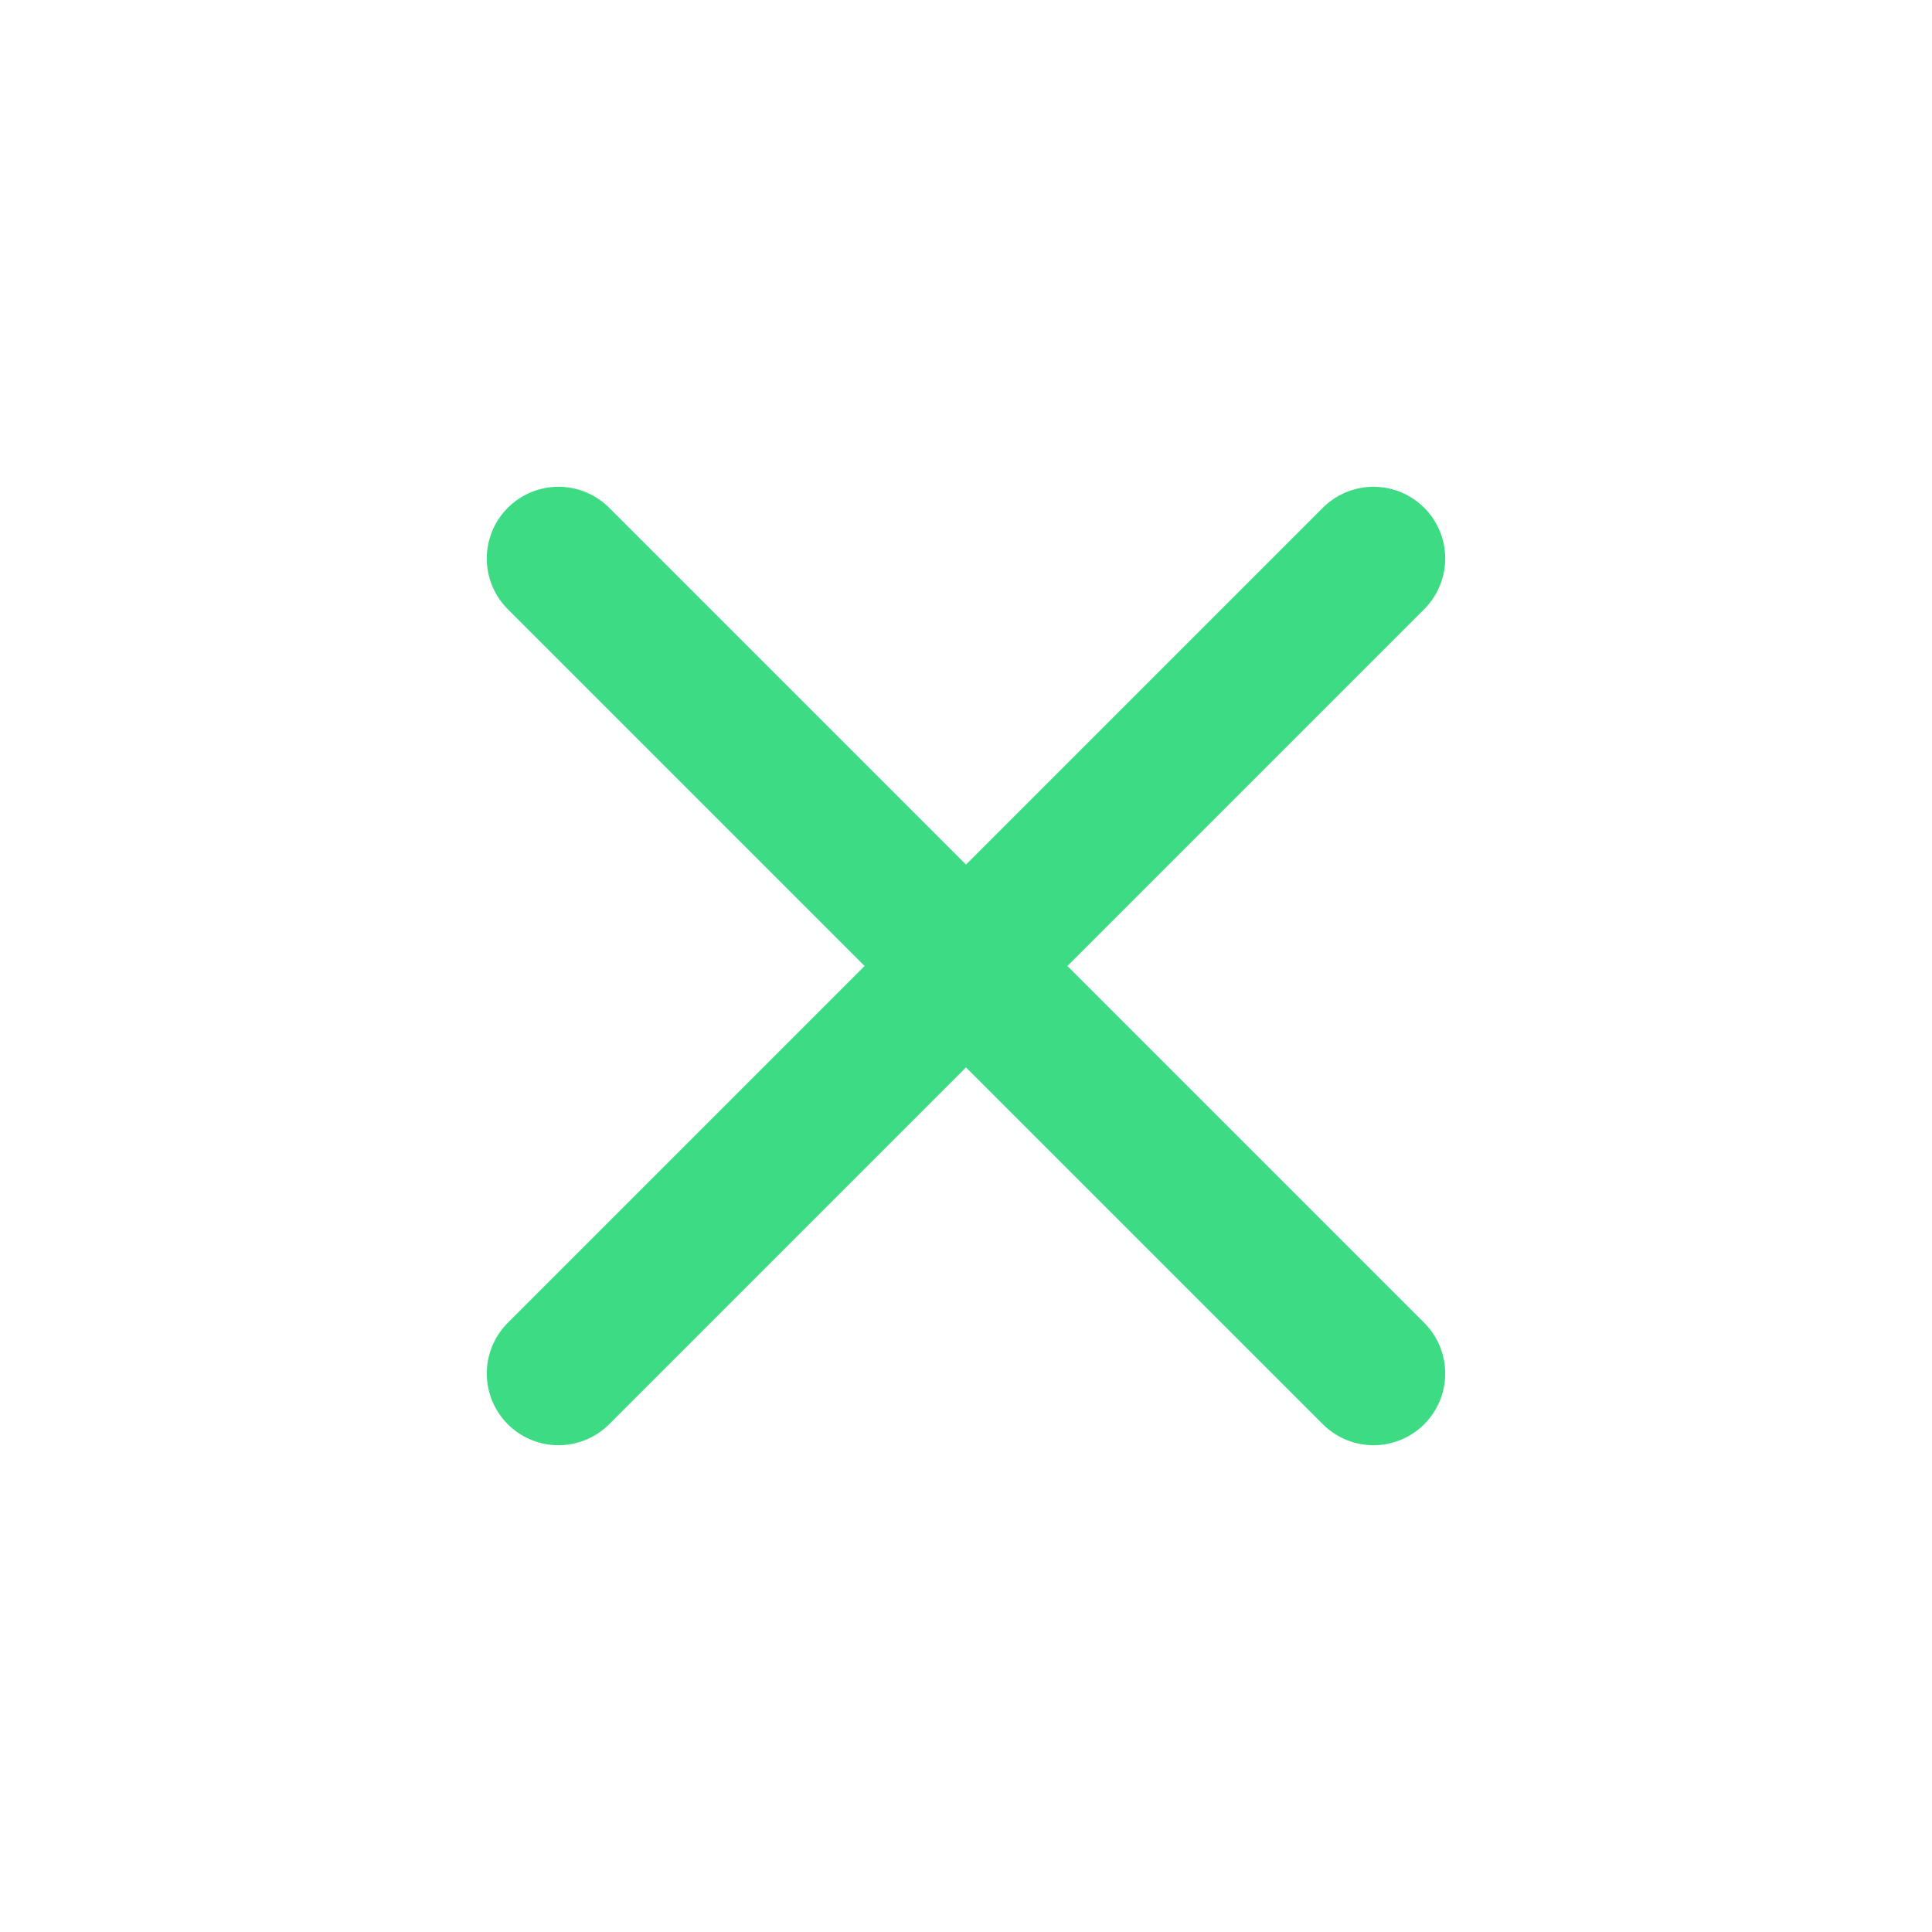
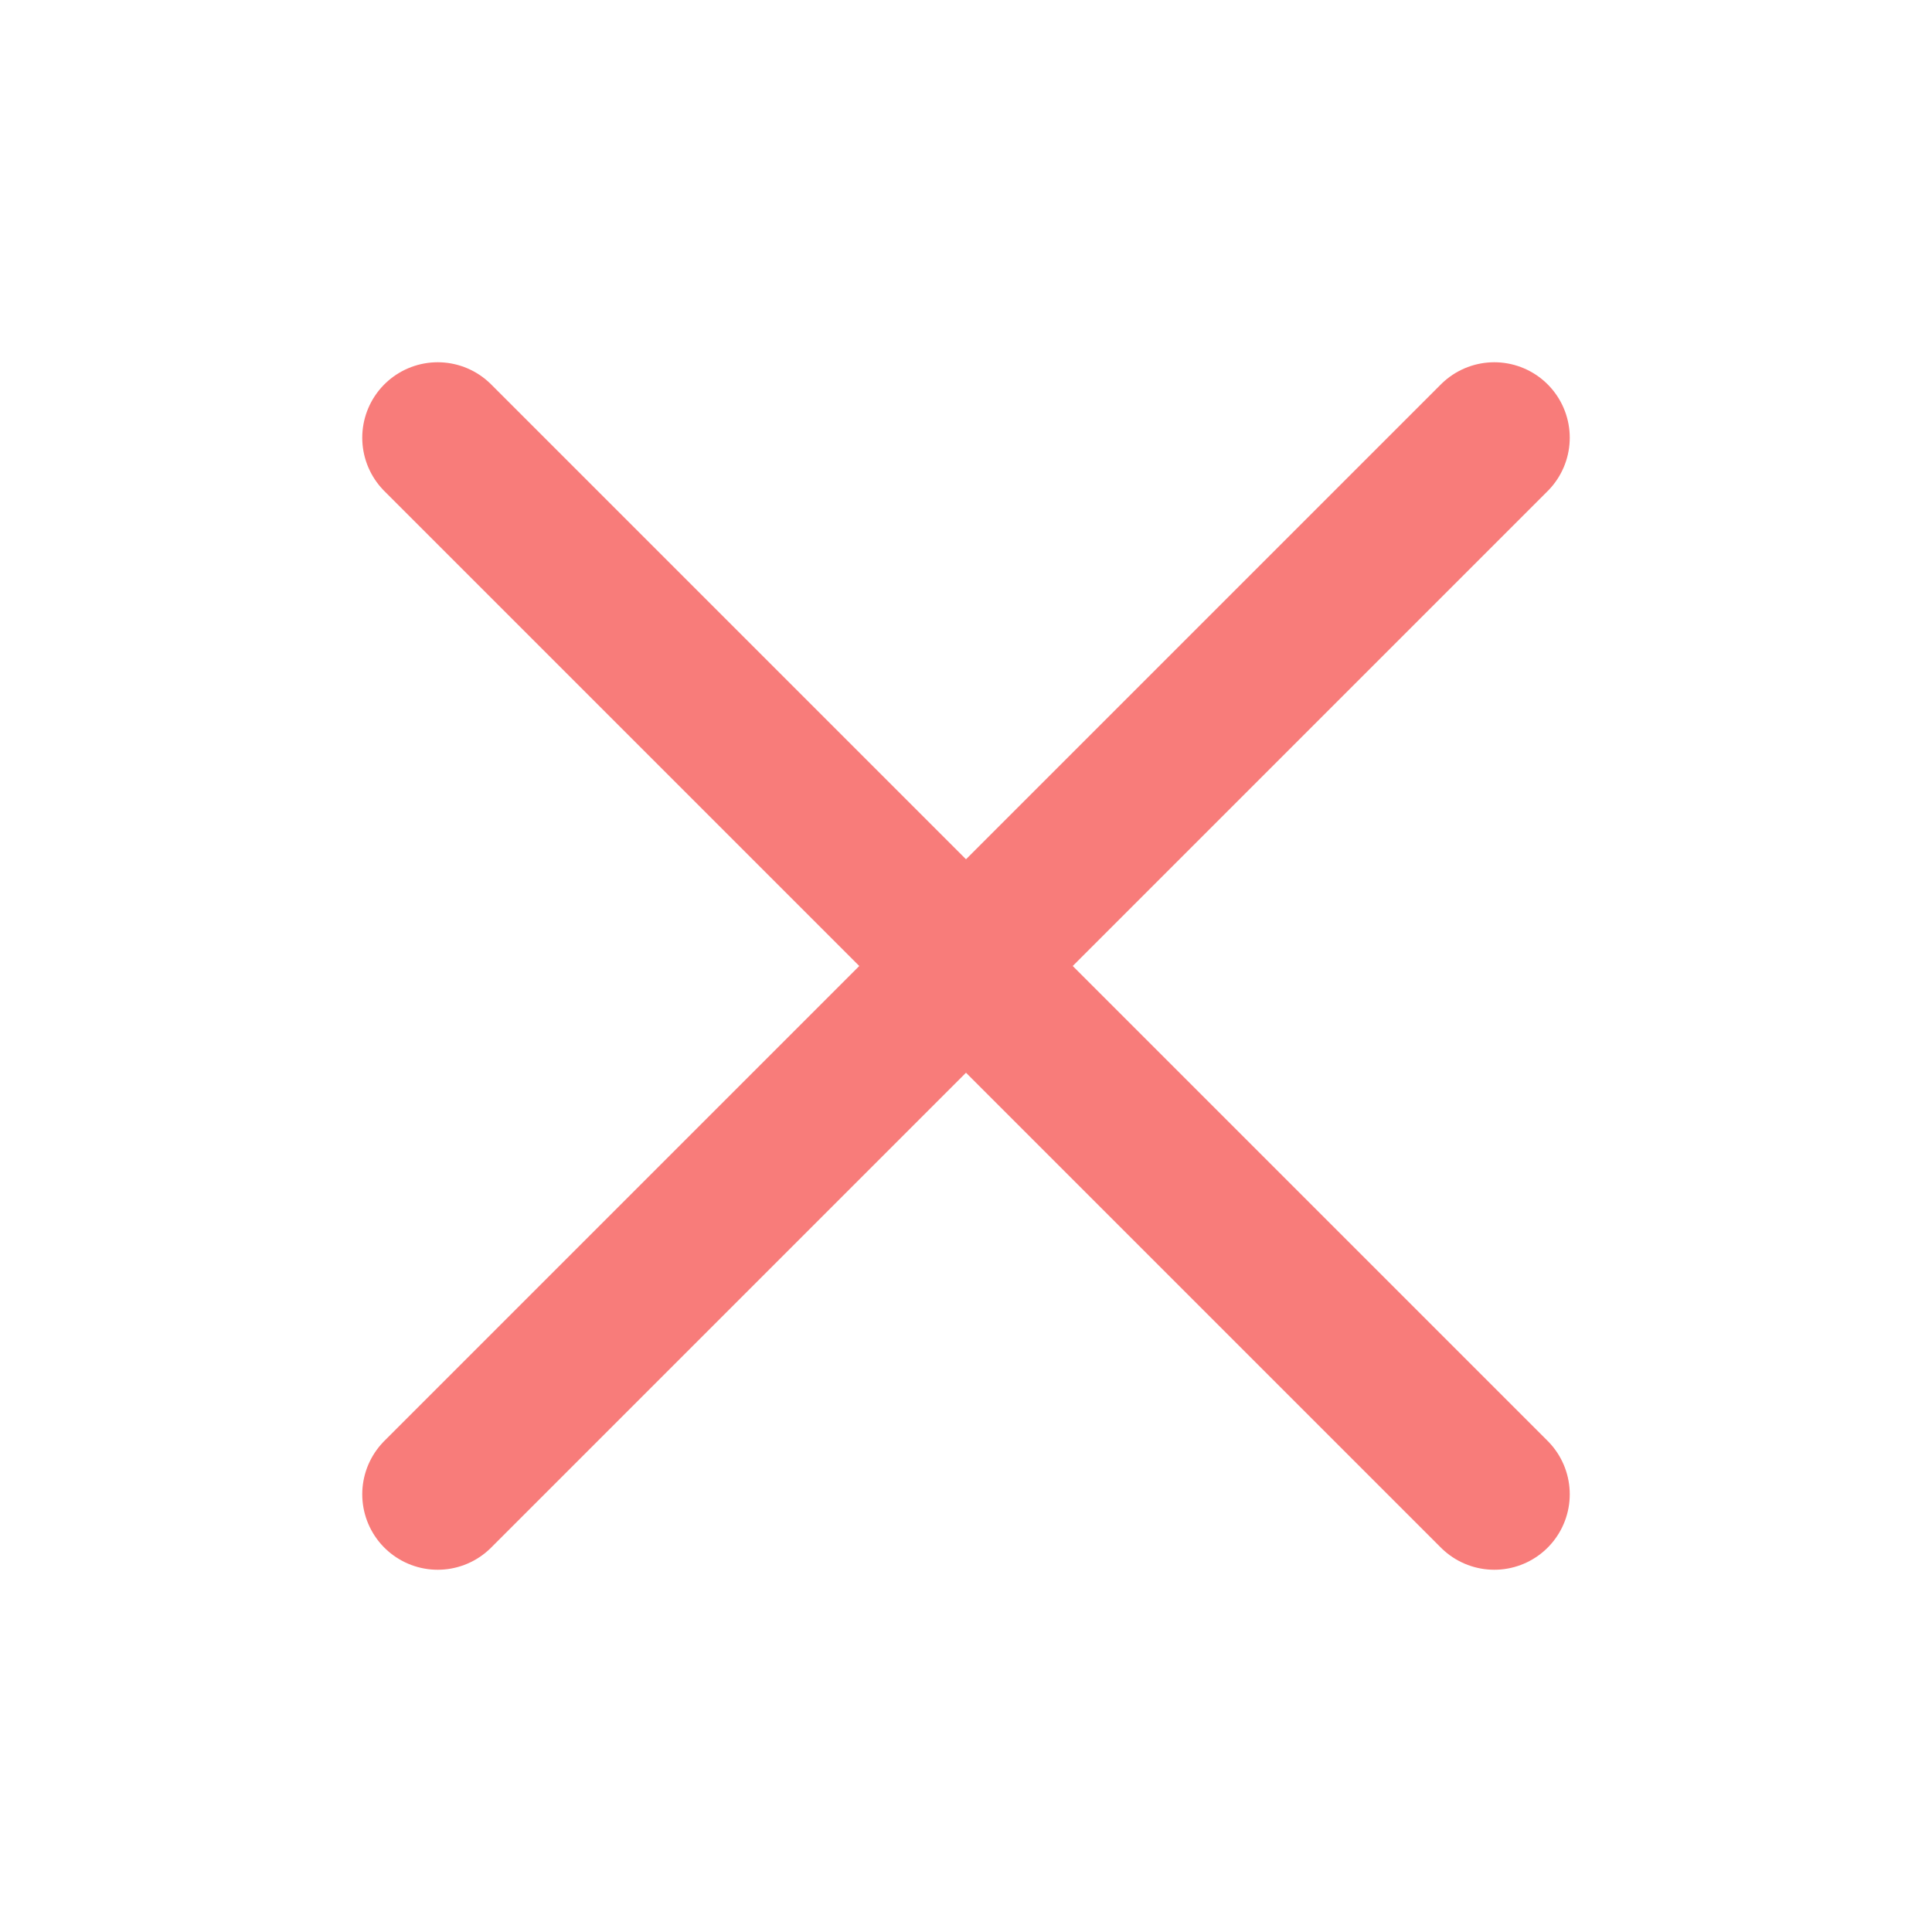
- <svg xmlns="http://www.w3.org/2000/svg" width="512" height="512" viewBox="0 0 512 512" role="img" aria-label="Croix">
-   <defs>
-     <linearGradient id="spectrum" x1="0" x2="1" y1="0" y2="1">
-       <stop stop-color="#3DDC84" />
-       <stop offset="1" stop-color="#A855F7" />
-     </linearGradient>
-   </defs>
+ <svg xmlns="http://www.w3.org/2000/svg" width="512" height="512" viewBox="0 0 512 512" role="img" aria-labelledby="nxf02-croix-t">
  <g stroke-linecap="round" stroke-linejoin="round">
-     <path d="M148 148L364 364M364 148L148 364" fill="none" stroke="#3DDC84" stroke-width="38" />
+     <path d="M116 116 L396 396 M396 116 L116 396" stroke="#F87C7A" stroke-width="40" fill="none" />
  </g>
</svg>
